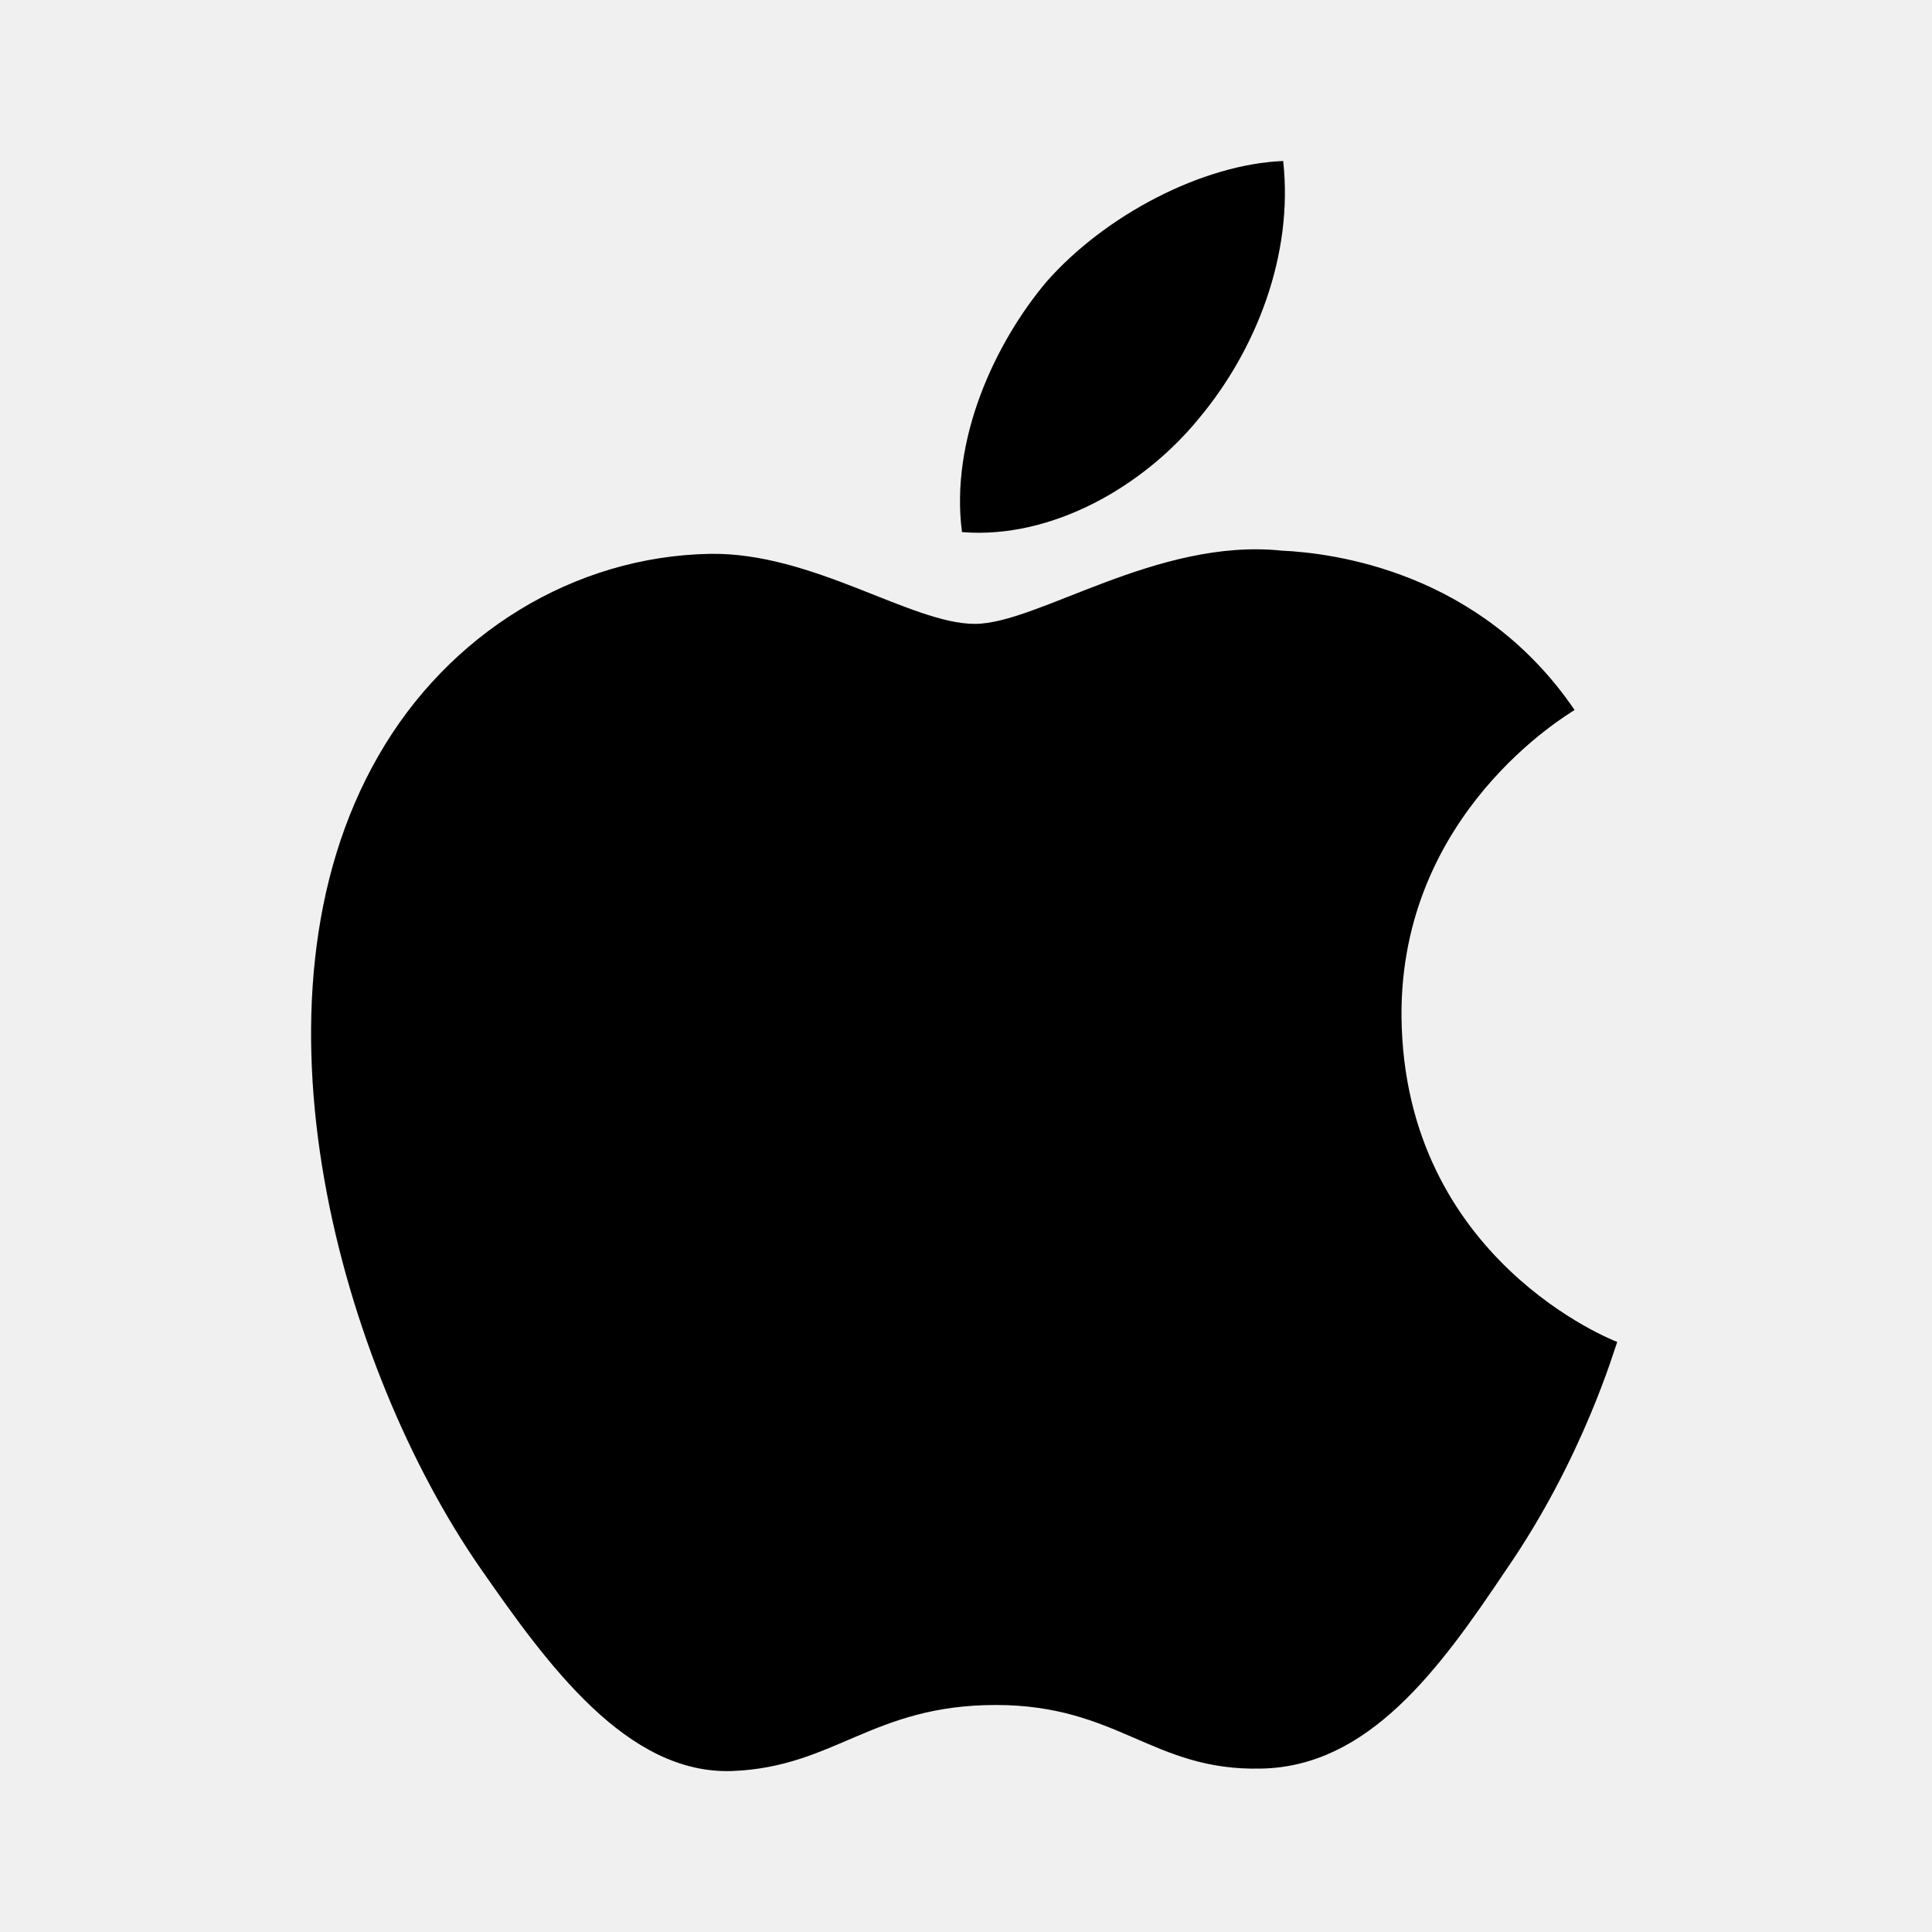
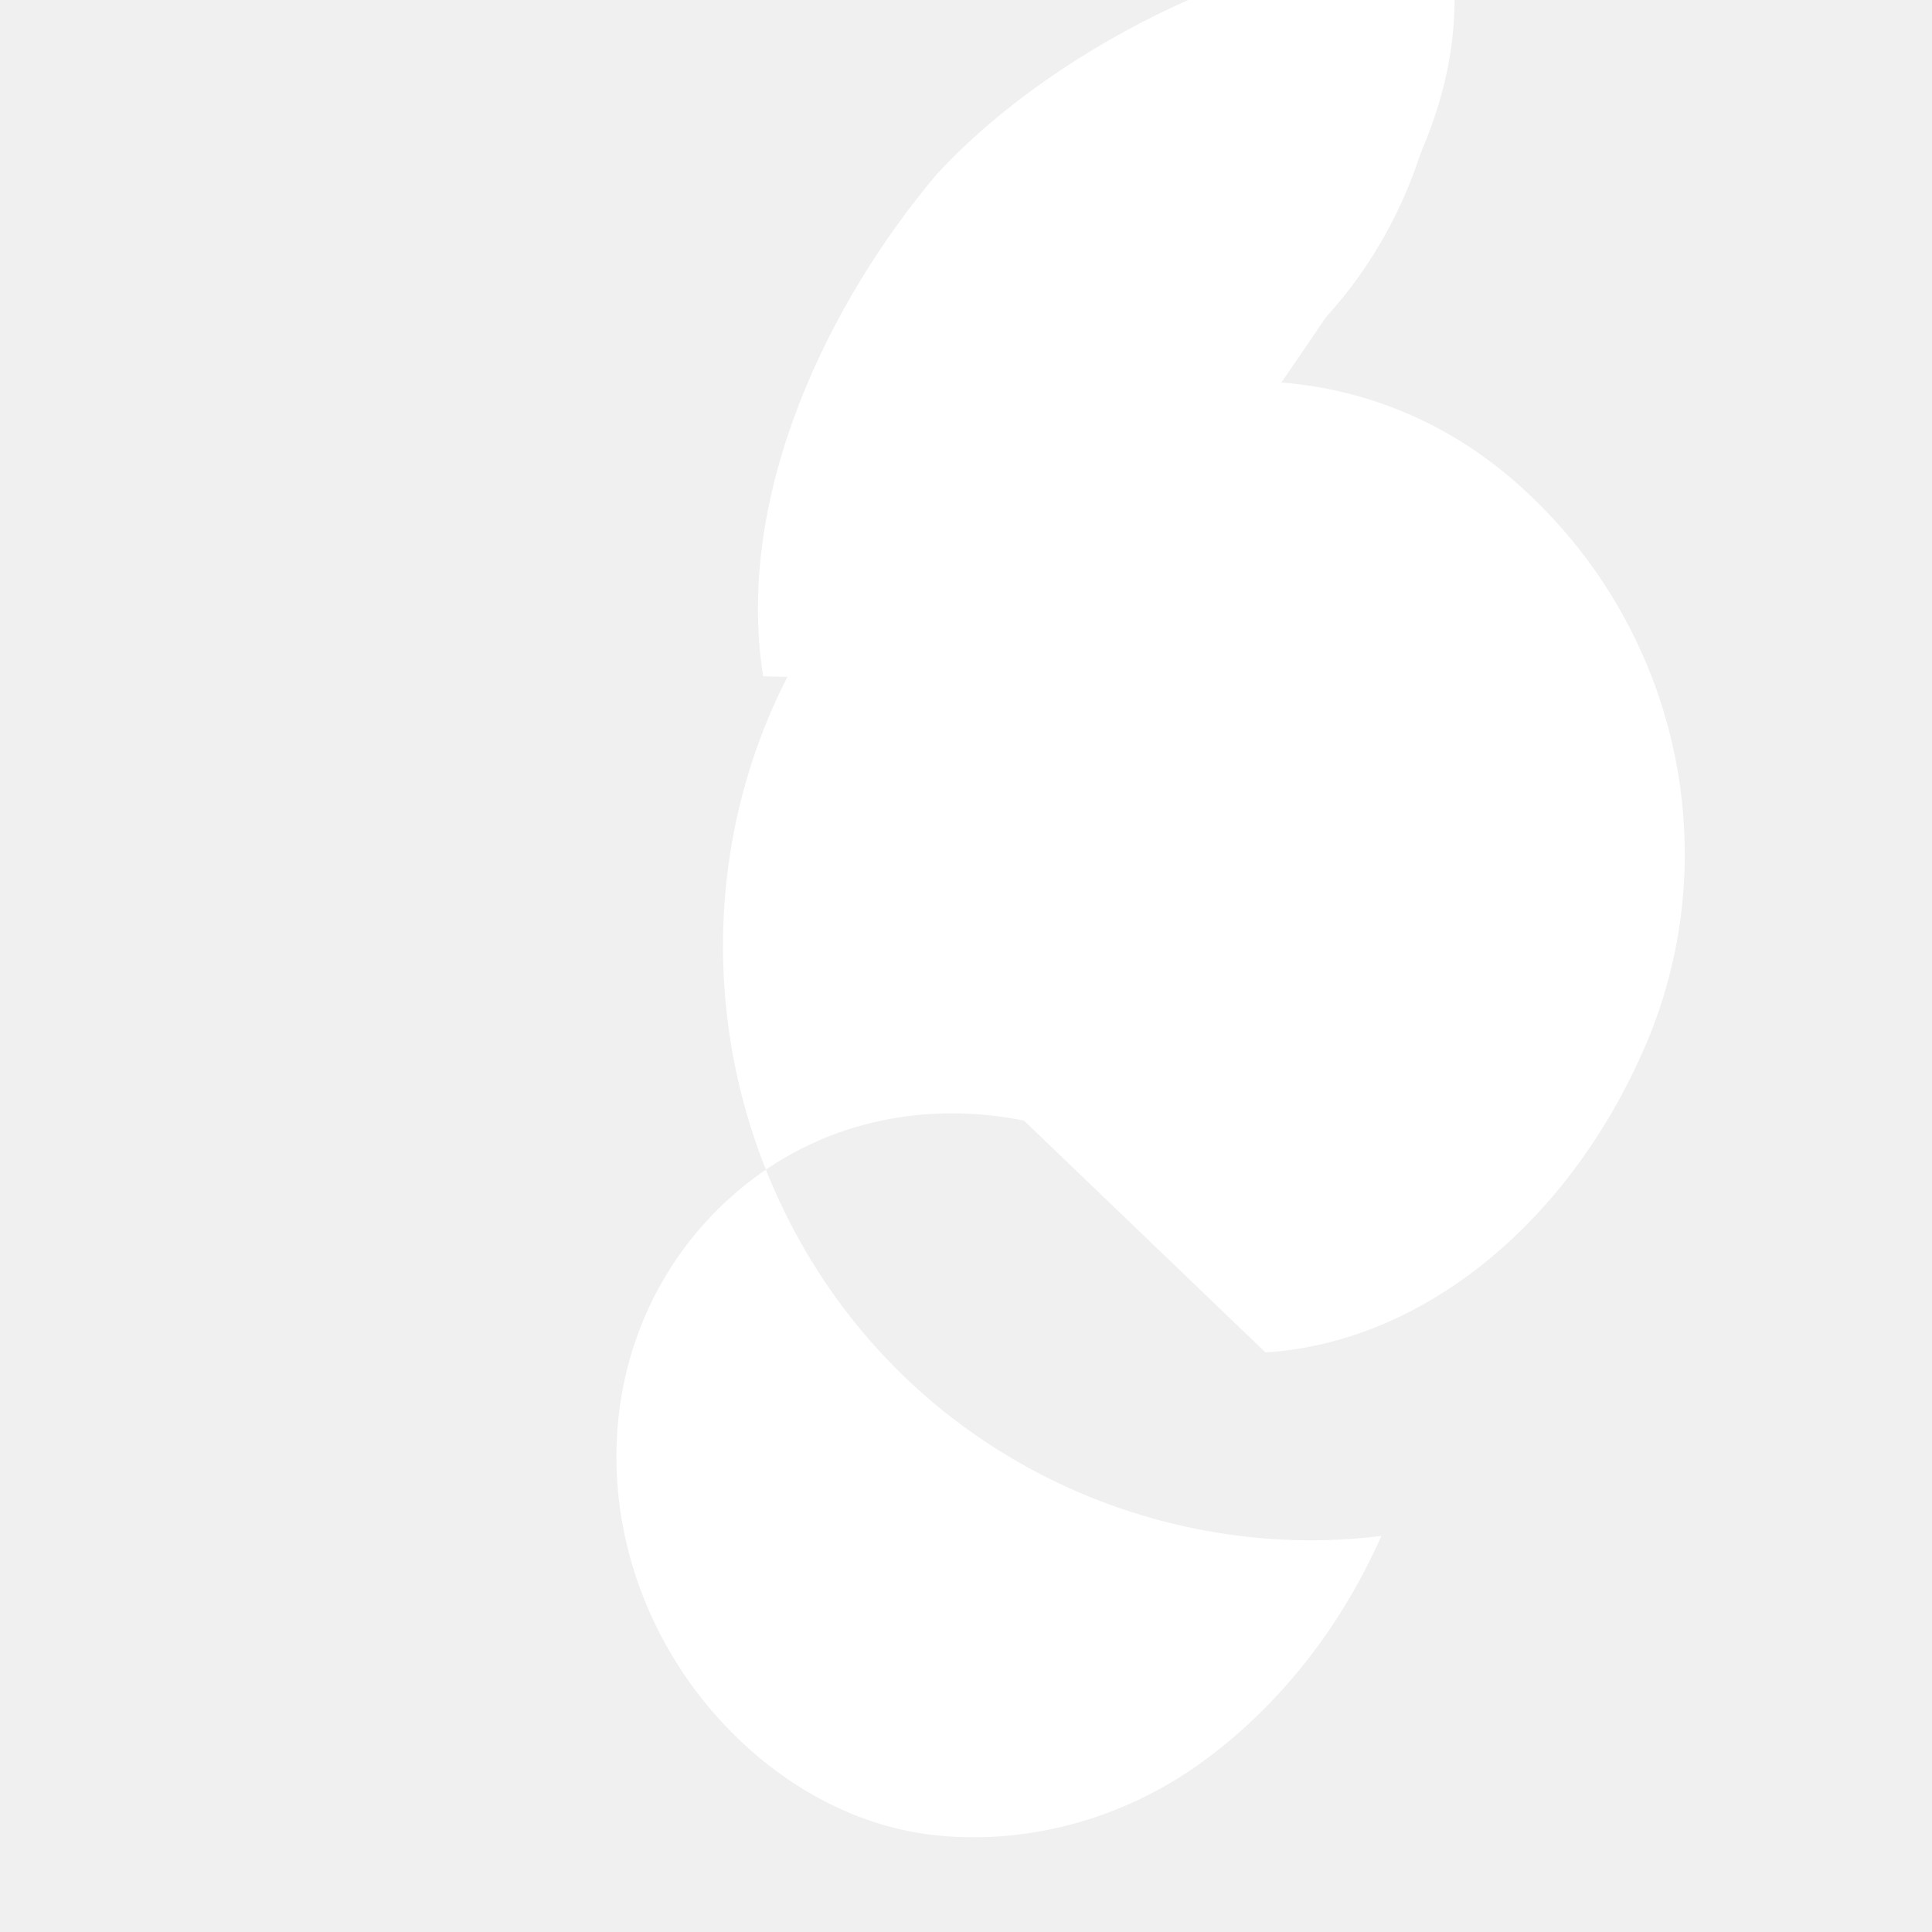
- <svg xmlns="http://www.w3.org/2000/svg" width="24" height="24" viewBox="0 0 24 24" fill="currentColor">
-   <path d="M18.71 19.5c-.83 1.24-1.71 2.45-3.05 2.47-1.34.03-1.77-.79-3.29-.79-1.53 0-2 .77-3.27.82-1.31.05-2.3-1.32-3.14-2.53C4.25 17 2.94 12.45 4.7 9.39c.87-1.52 2.43-2.48 4.12-2.51 1.28-.02 2.5.87 3.29.87.78 0 2.26-1.07 3.81-.91.65.03 2.47.26 3.64 1.98-.09.06-2.17 1.28-2.15 3.81.03 3.02 2.65 4.03 2.68 4.04-.03.07-.42 1.44-1.38 2.83M13 3.5c.73-.83 1.94-1.46 2.94-1.5.13 1.17-.34 2.35-1.04 3.19-.69.85-1.83 1.51-2.95 1.42-.15-1.15.41-2.35 1.05-3.11z" />
+ <svg xmlns="http://www.w3.org/2000/svg" width="20" height="20" viewBox="0 0 20 20" fill="none">
+   <path d="M13.8 3.2c.7-.8 1.2-2 1.1-3.2-1 0-2.2.7-2.9 1.5-.6.7-1.2 1.9-1 3 1.1.1 2.2-.6 2.8-1.3z" fill="white" />
+   <path d="M15.5 8.5c-.1-2.8-2.3-4.2-2.4-4.3 1.3-1.9 2.2-3.1 1.9-4.9-1.8.1-4 1.1-5.3 2.5-1.1 1.3-2.1 3.3-1.8 5.2 1.9.1 3.9-1 4.6-2.5z" fill="white" />
+   <path d="M13.1 14c1.6-.1 3.1-1.3 3.9-3.1.9-2 .4-4.4-1.3-5.9-1.7-1.5-4.2-1.4-6.2.3-2 1.7-2.6 4.7-1.4 7.2 1.2 2.5 3.8 3.7 6.2 3.4-.4.9-1 1.7-1.8 2.3-.8.6-1.8.9-2.8.8-1-.1-1.9-.7-2.5-1.5-.6-.8-.9-1.8-.8-2.8.1-1 .6-1.9 1.4-2.5.8-.6 1.8-.8 2.8-.6" fill="white" />
</svg>
